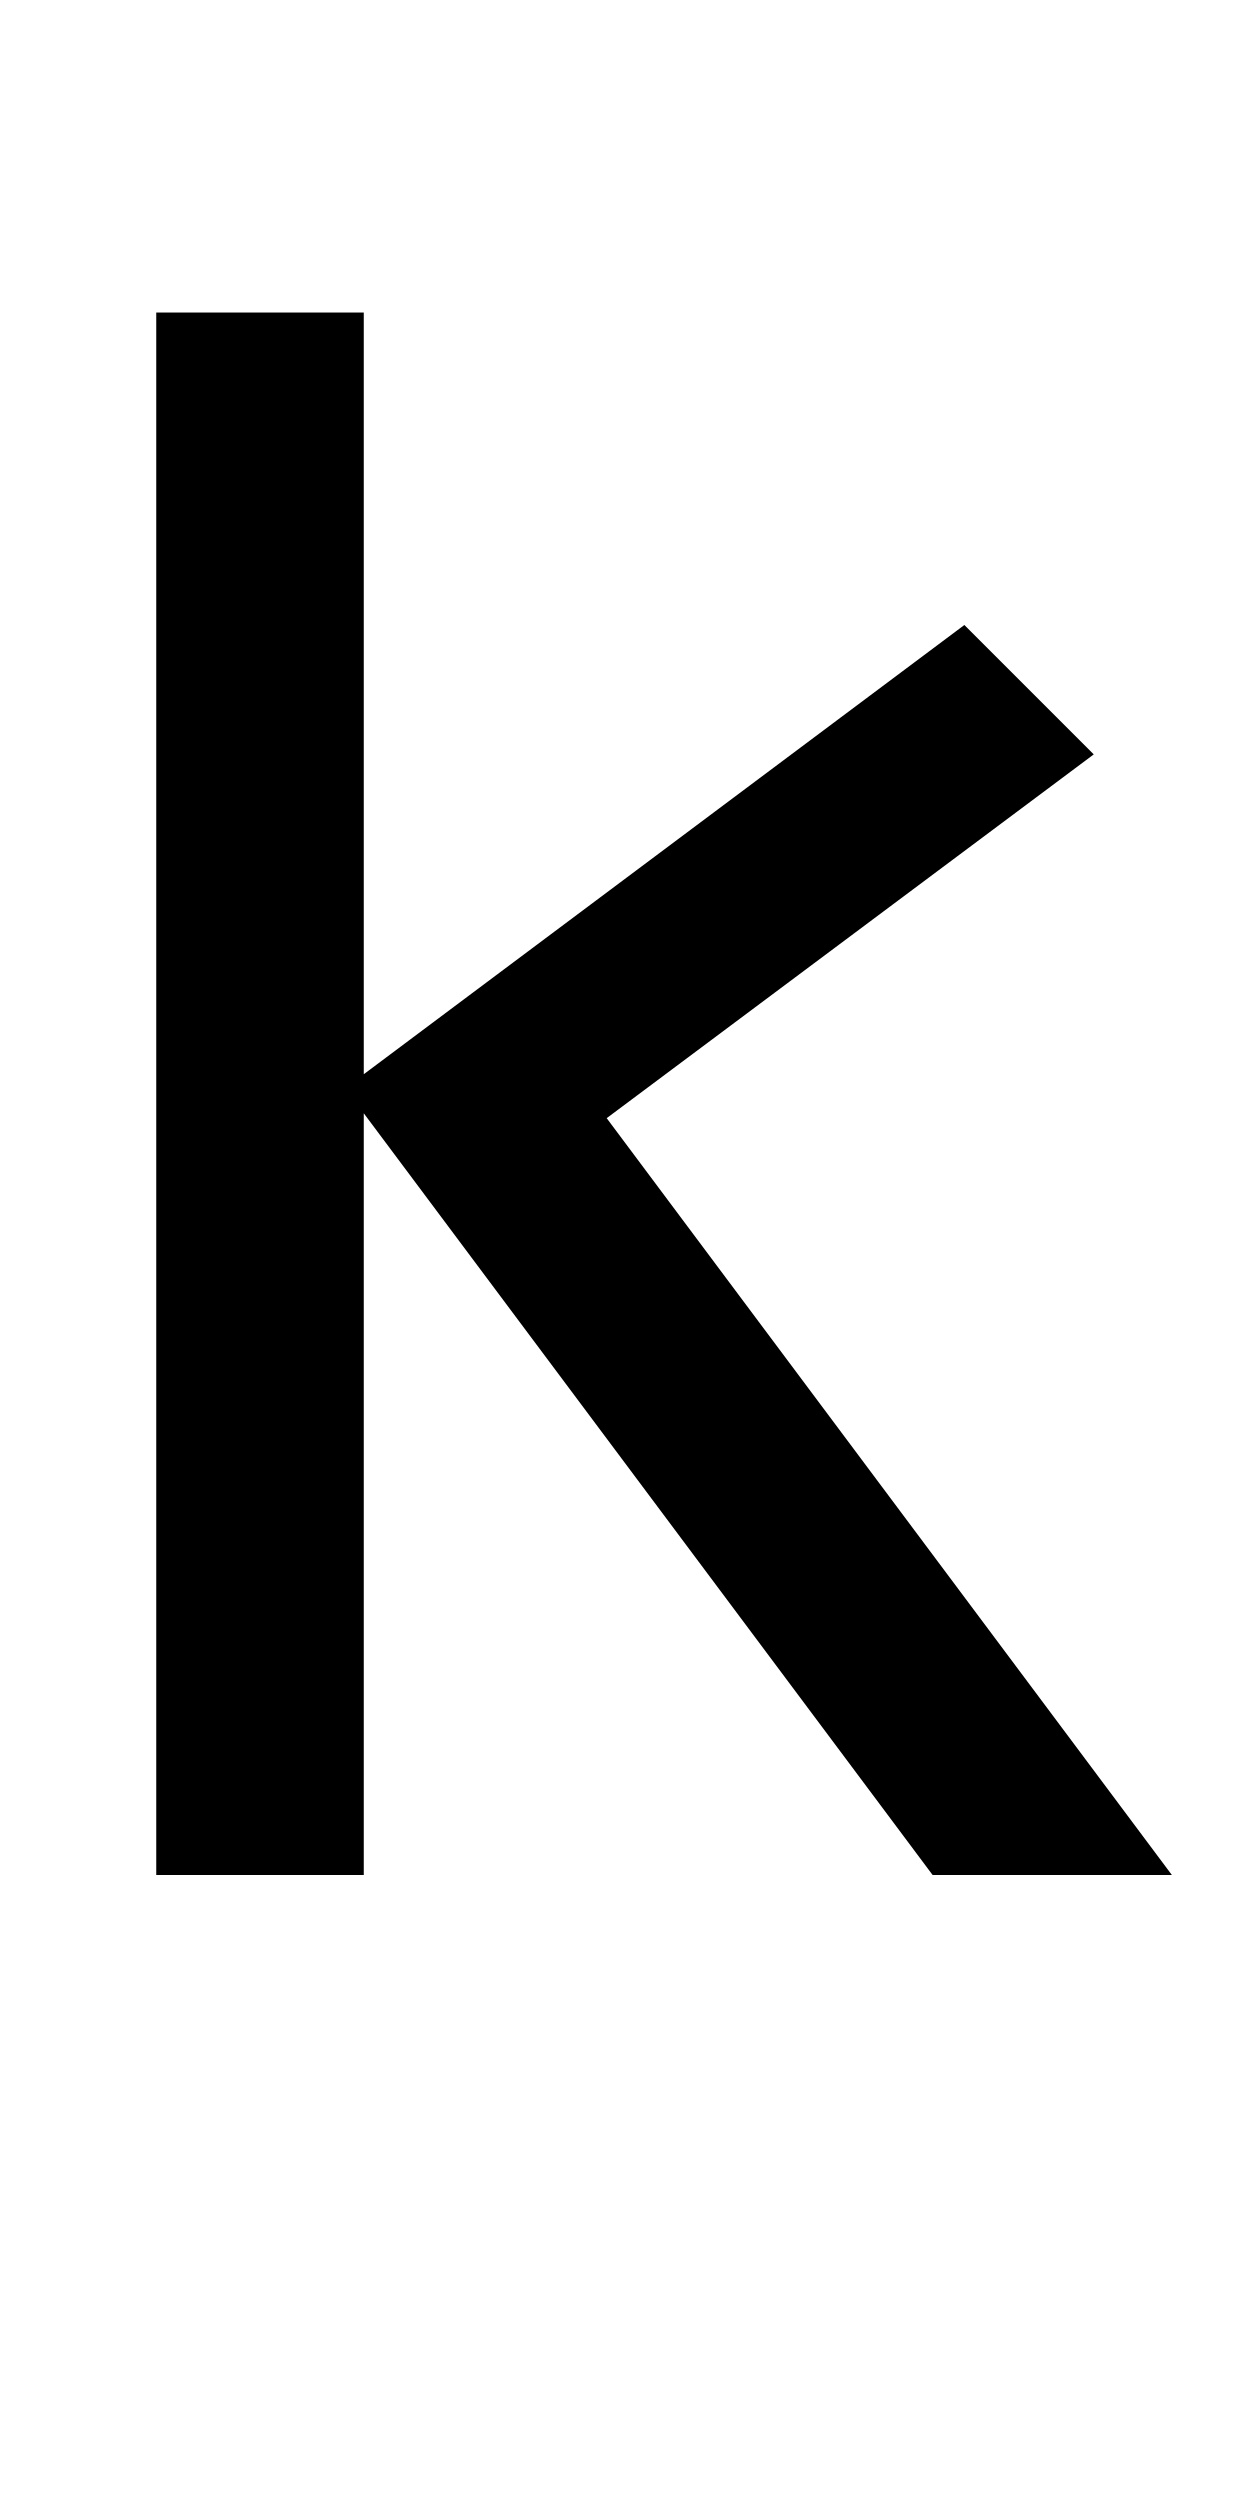
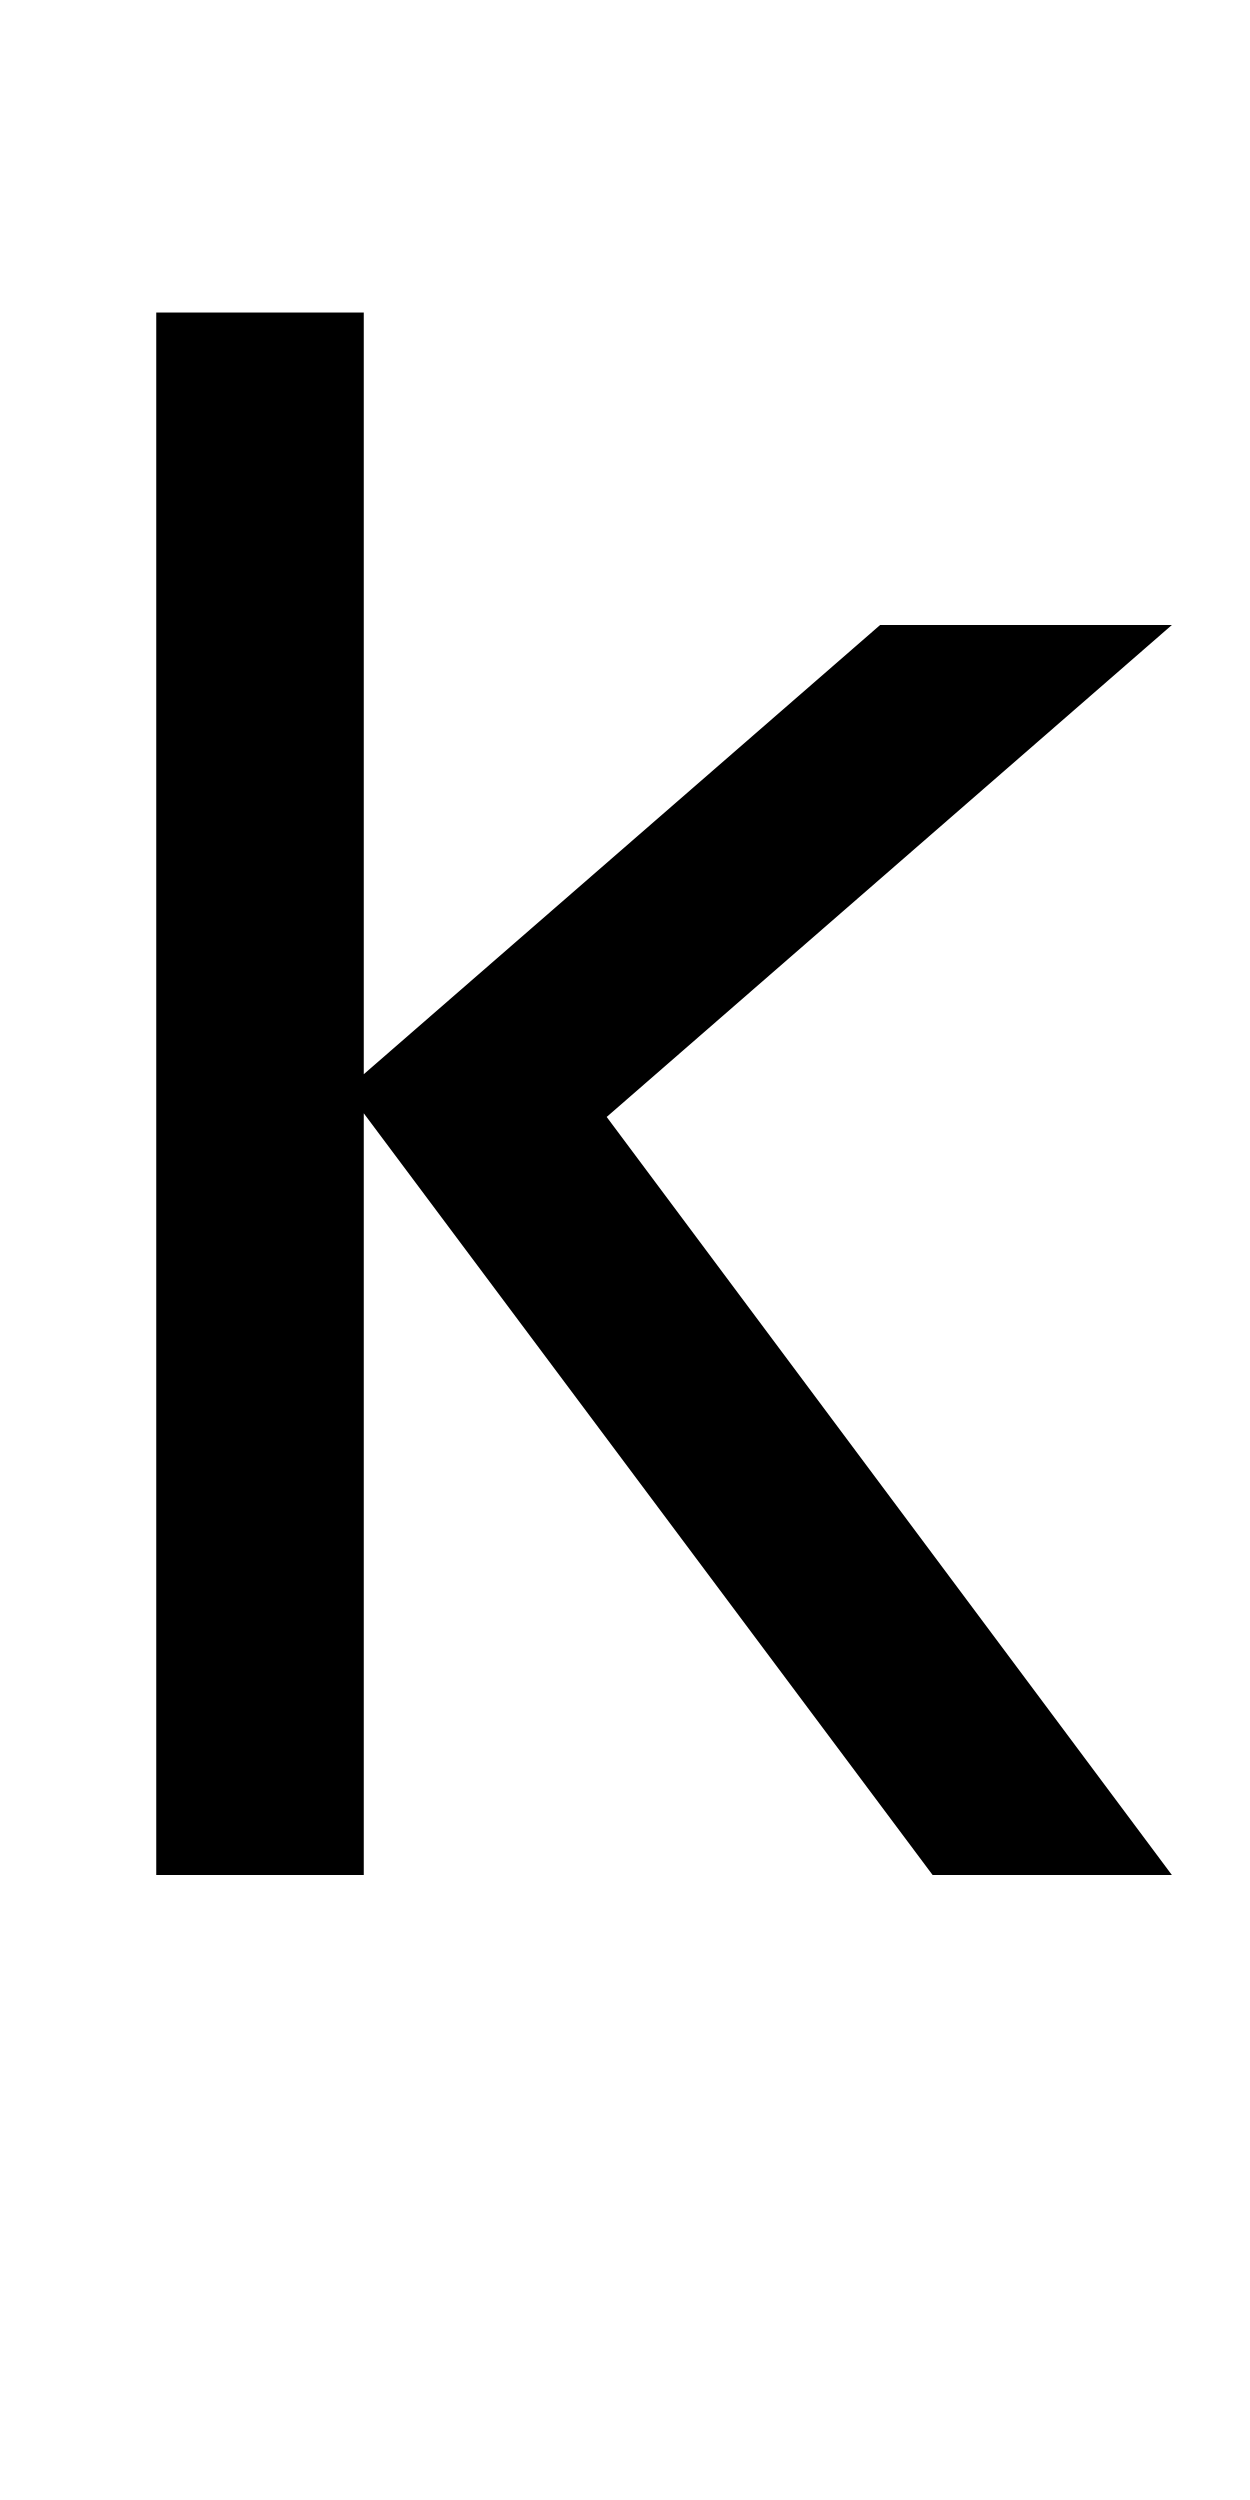
<svg xmlns="http://www.w3.org/2000/svg" version="1.1" width="1024" height="2048" id="svg3355">
  <defs id="defs3357" />
  <g transform="translate(0,995.6378)" id="layer1" />
-   <path d="m 790,512 -492,368 0,-624 -170,0 0,1280 170,0 0,-624 466,624 196,0 L 497,916 896,618 z" id="path3157-22-8" style="fill:#000000;fill-opacity:1;stroke:none;display:inline" />
+   <path id="path3157-22-8" style="display:inline;fill:#000000;fill-opacity:1;stroke:none" d="M 721,512 298,880 V 256 h -170 v 1280 h 170 V 912 l 466,624 h 196 L 497,915 960,512 Z" />
</svg>
